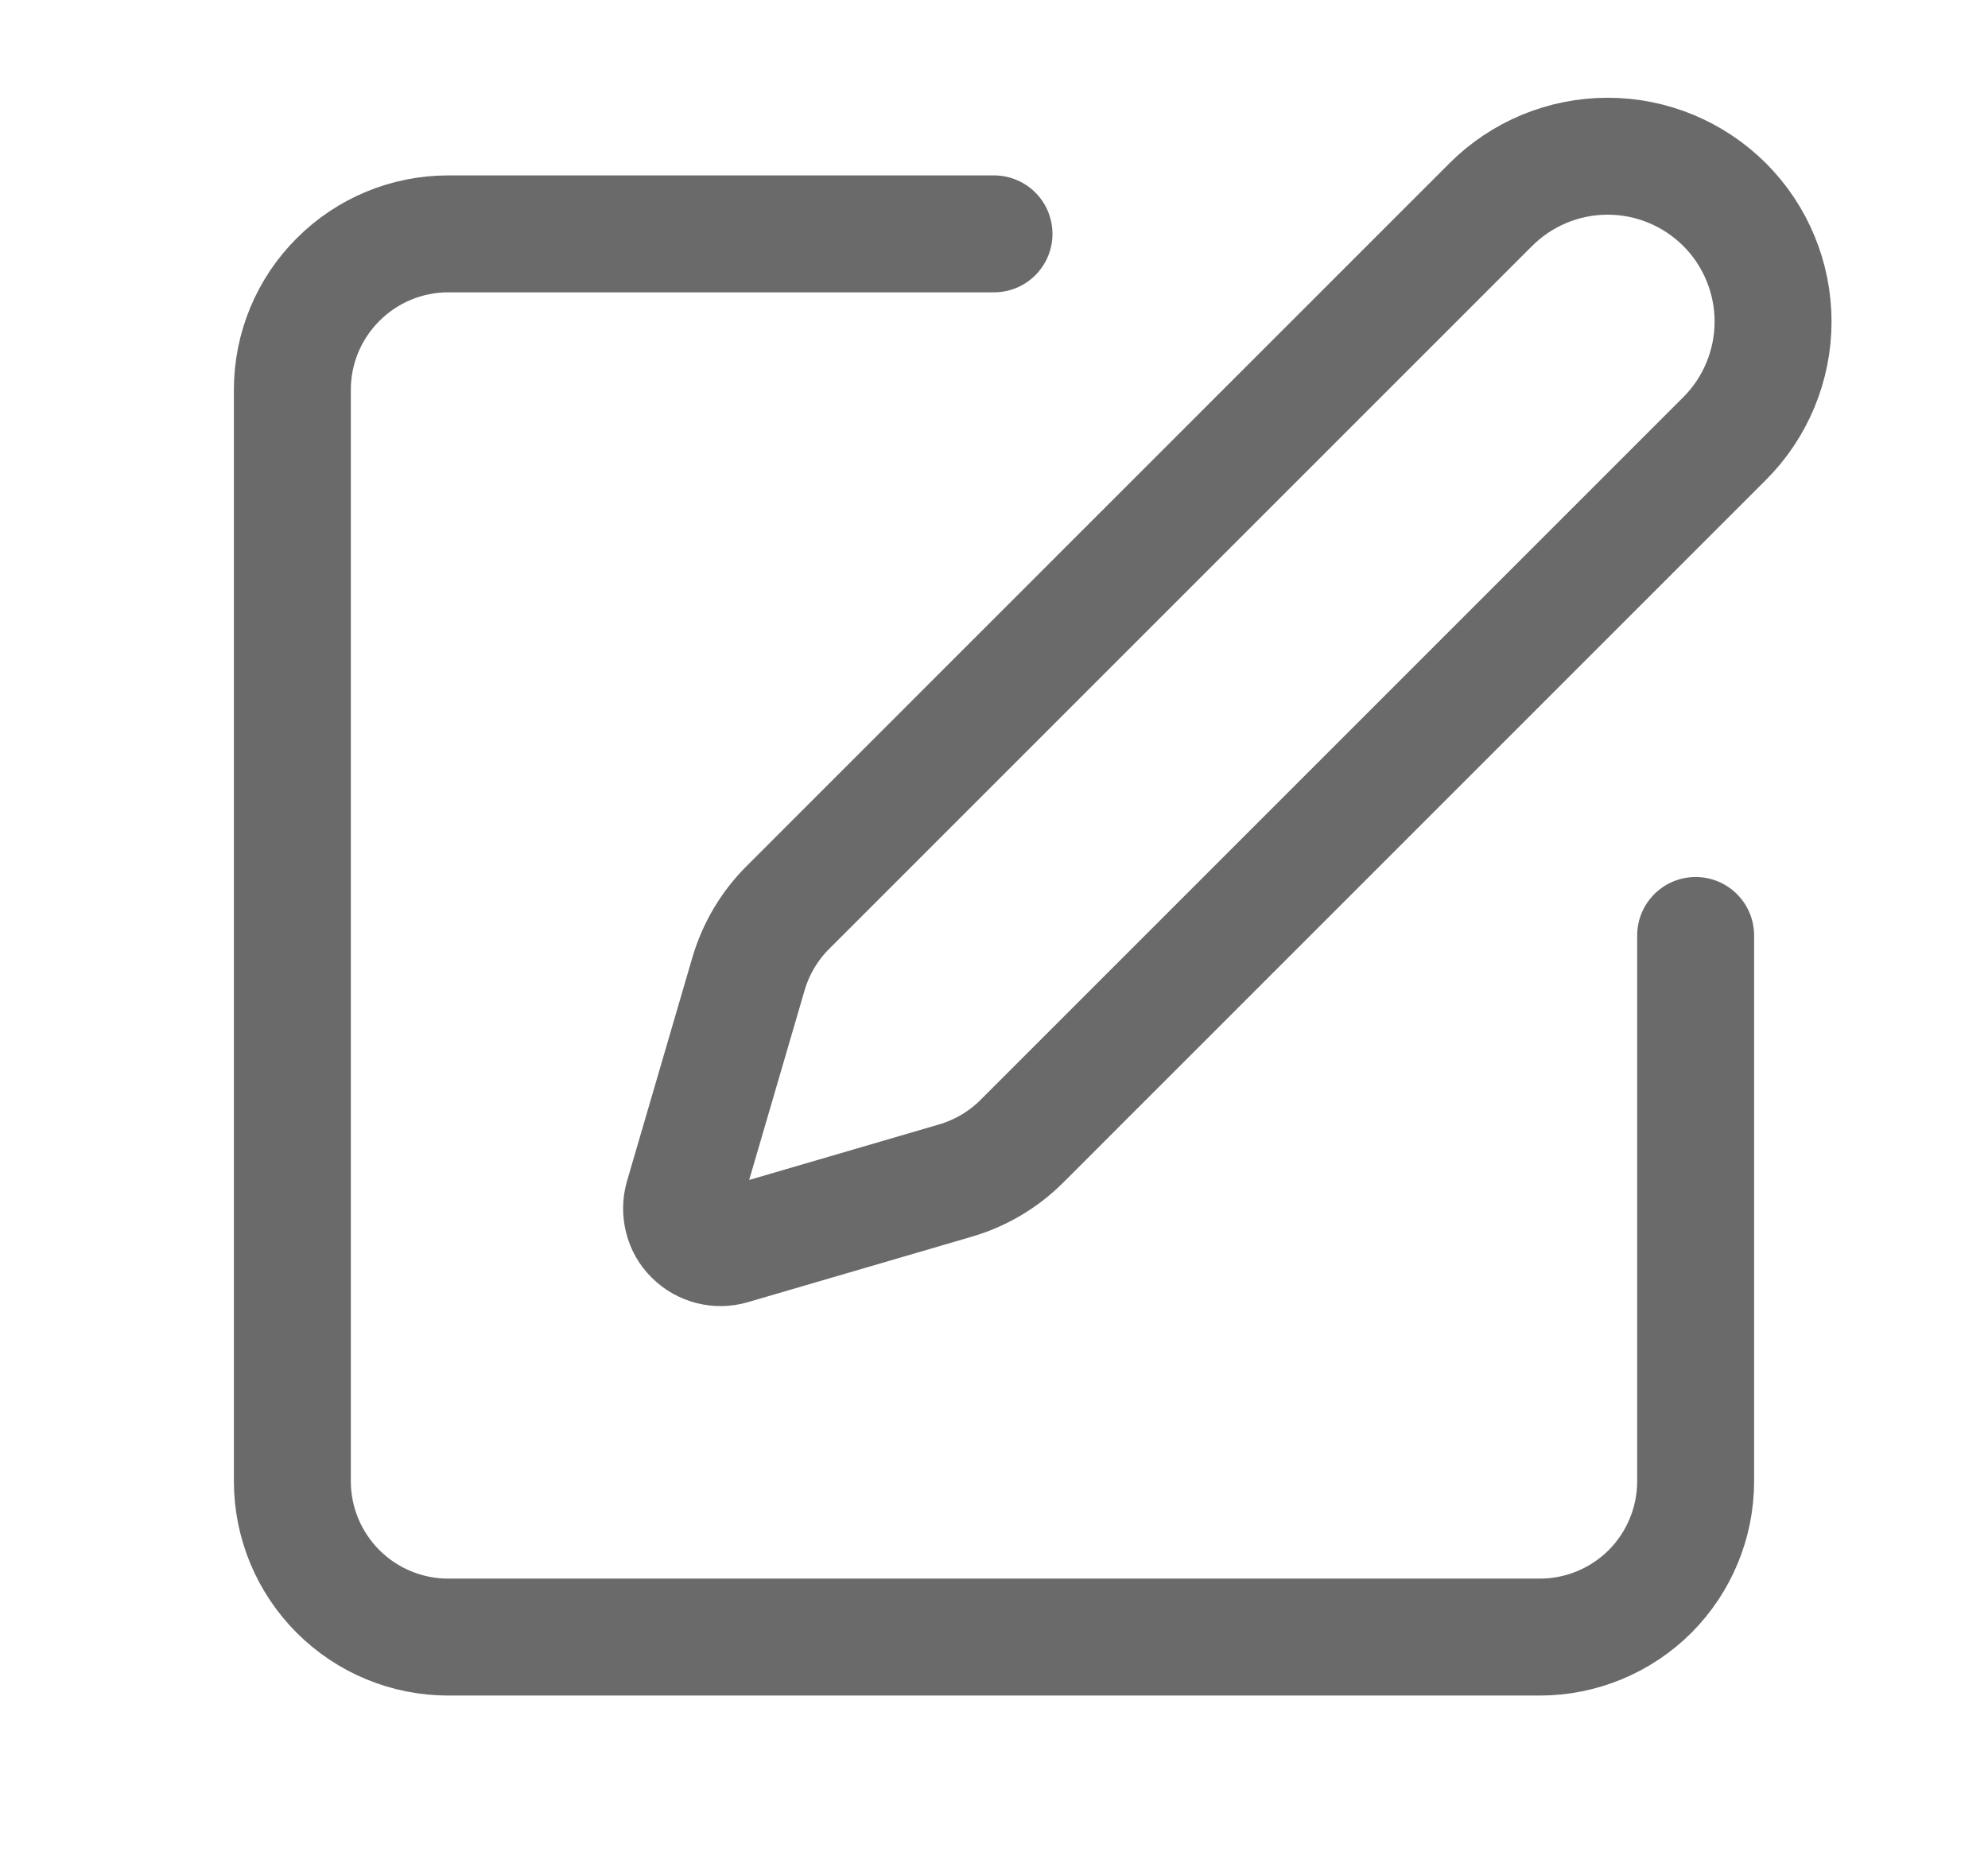
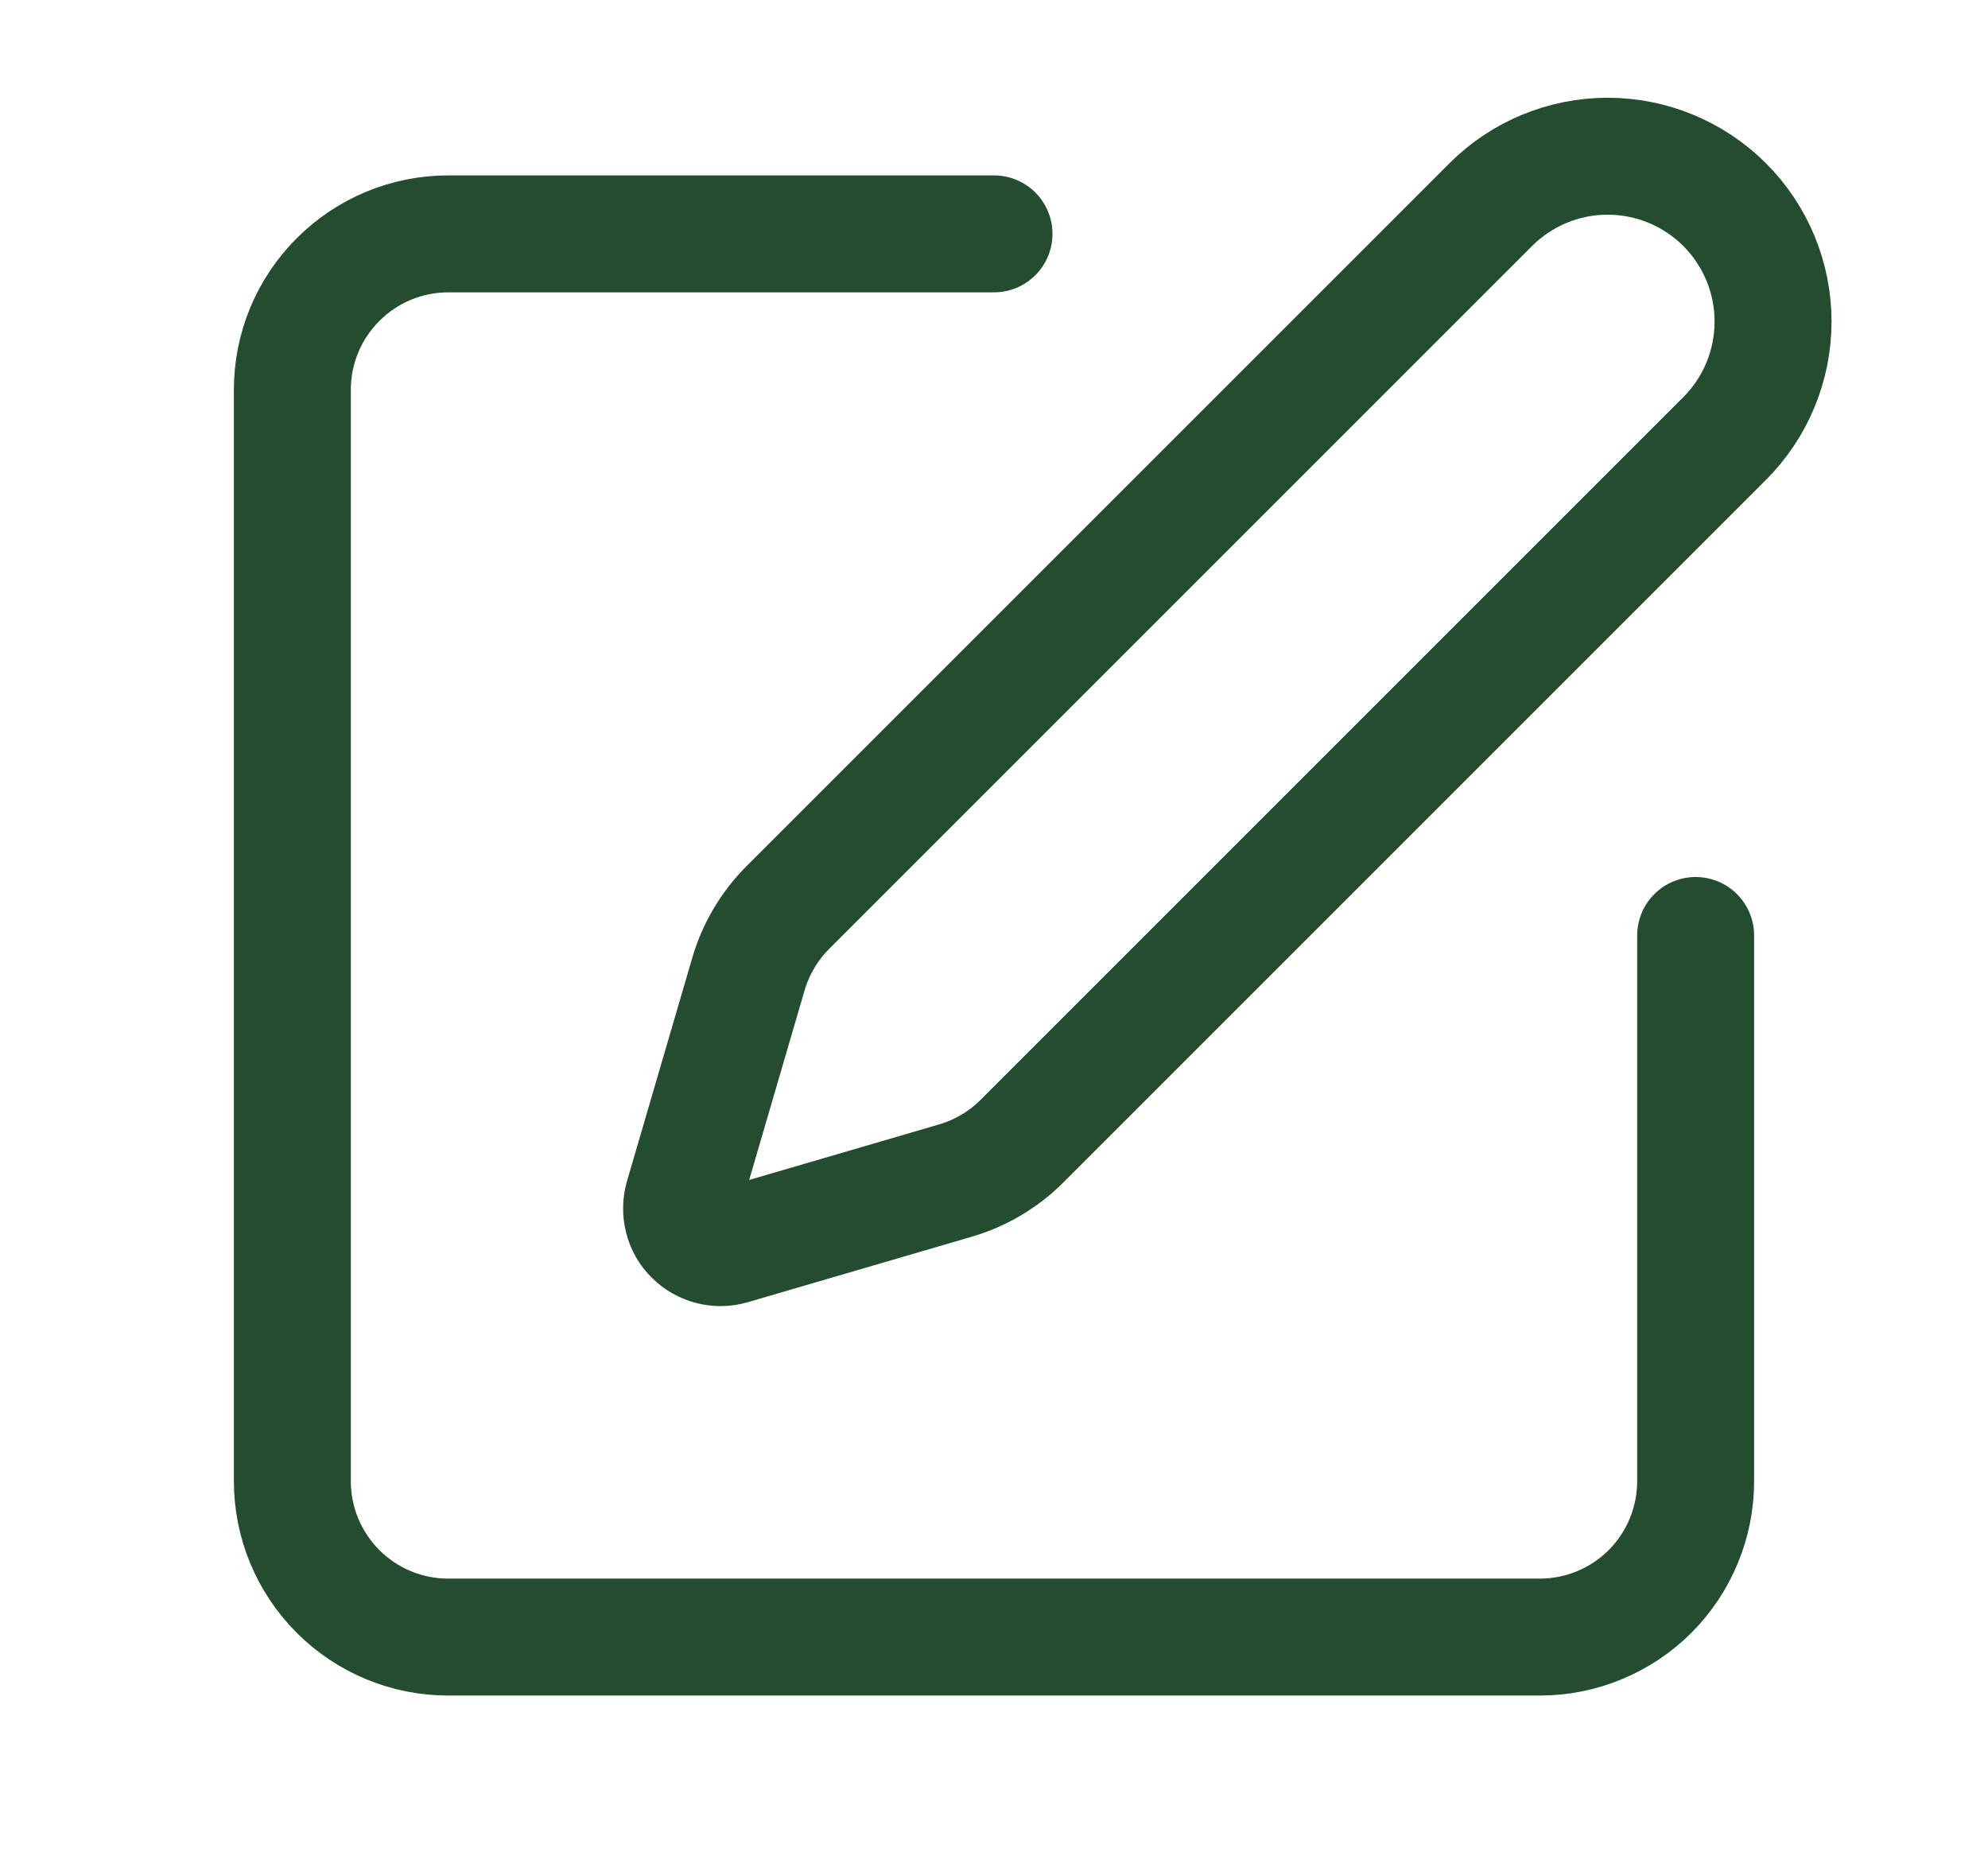
<svg xmlns="http://www.w3.org/2000/svg" width="17" height="16" viewBox="0 0 17 16" fill="none">
-   <path d="M8.5 2H3.833C3.48 2 3.141 2.14 2.891 2.391C2.64 2.641 2.5 2.98 2.5 3.333V12.667C2.5 13.02 2.64 13.359 2.891 13.61C3.141 13.86 3.48 14 3.833 14H13.167C13.52 14 13.859 13.86 14.11 13.61C14.36 13.359 14.5 13.02 14.5 12.667V8" stroke="#6A6A6A" stroke-linecap="round" stroke-linejoin="round" />
-   <path d="M12.748 1.75C13.013 1.485 13.372 1.336 13.748 1.336C14.123 1.336 14.482 1.485 14.748 1.75C15.013 2.015 15.162 2.375 15.162 2.75C15.162 3.125 15.013 3.485 14.748 3.75L8.739 9.759C8.58 9.918 8.385 10.033 8.17 10.096L6.255 10.656C6.197 10.673 6.137 10.674 6.079 10.659C6.021 10.644 5.968 10.614 5.926 10.572C5.883 10.53 5.853 10.477 5.839 10.419C5.824 10.361 5.825 10.3 5.841 10.243L6.401 8.327C6.464 8.113 6.58 7.917 6.739 7.759L12.748 1.75Z" stroke="#6A6A6A" stroke-linecap="round" stroke-linejoin="round" />
+   <path d="M8.5 2H3.833C3.48 2 3.141 2.14 2.891 2.391C2.64 2.641 2.5 2.98 2.5 3.333V12.667C2.5 13.02 2.64 13.359 2.891 13.61C3.141 13.86 3.48 14 3.833 14H13.167C13.52 14 13.859 13.86 14.11 13.61C14.36 13.359 14.5 13.02 14.5 12.667V8" stroke="#234D2E" stroke-linecap="round" stroke-linejoin="round" />
+   <path d="M12.748 1.75C13.013 1.485 13.372 1.336 13.748 1.336C14.123 1.336 14.482 1.485 14.748 1.75C15.013 2.015 15.162 2.375 15.162 2.75C15.162 3.125 15.013 3.485 14.748 3.75L8.739 9.759C8.58 9.918 8.385 10.033 8.17 10.096L6.255 10.656C6.197 10.673 6.137 10.674 6.079 10.659C6.021 10.644 5.968 10.614 5.926 10.572C5.883 10.53 5.853 10.477 5.839 10.419C5.824 10.361 5.825 10.3 5.841 10.243L6.401 8.327C6.464 8.113 6.58 7.918 6.739 7.759L12.748 1.75Z" stroke="#234D2E" stroke-linecap="round" stroke-linejoin="round" />
</svg>
